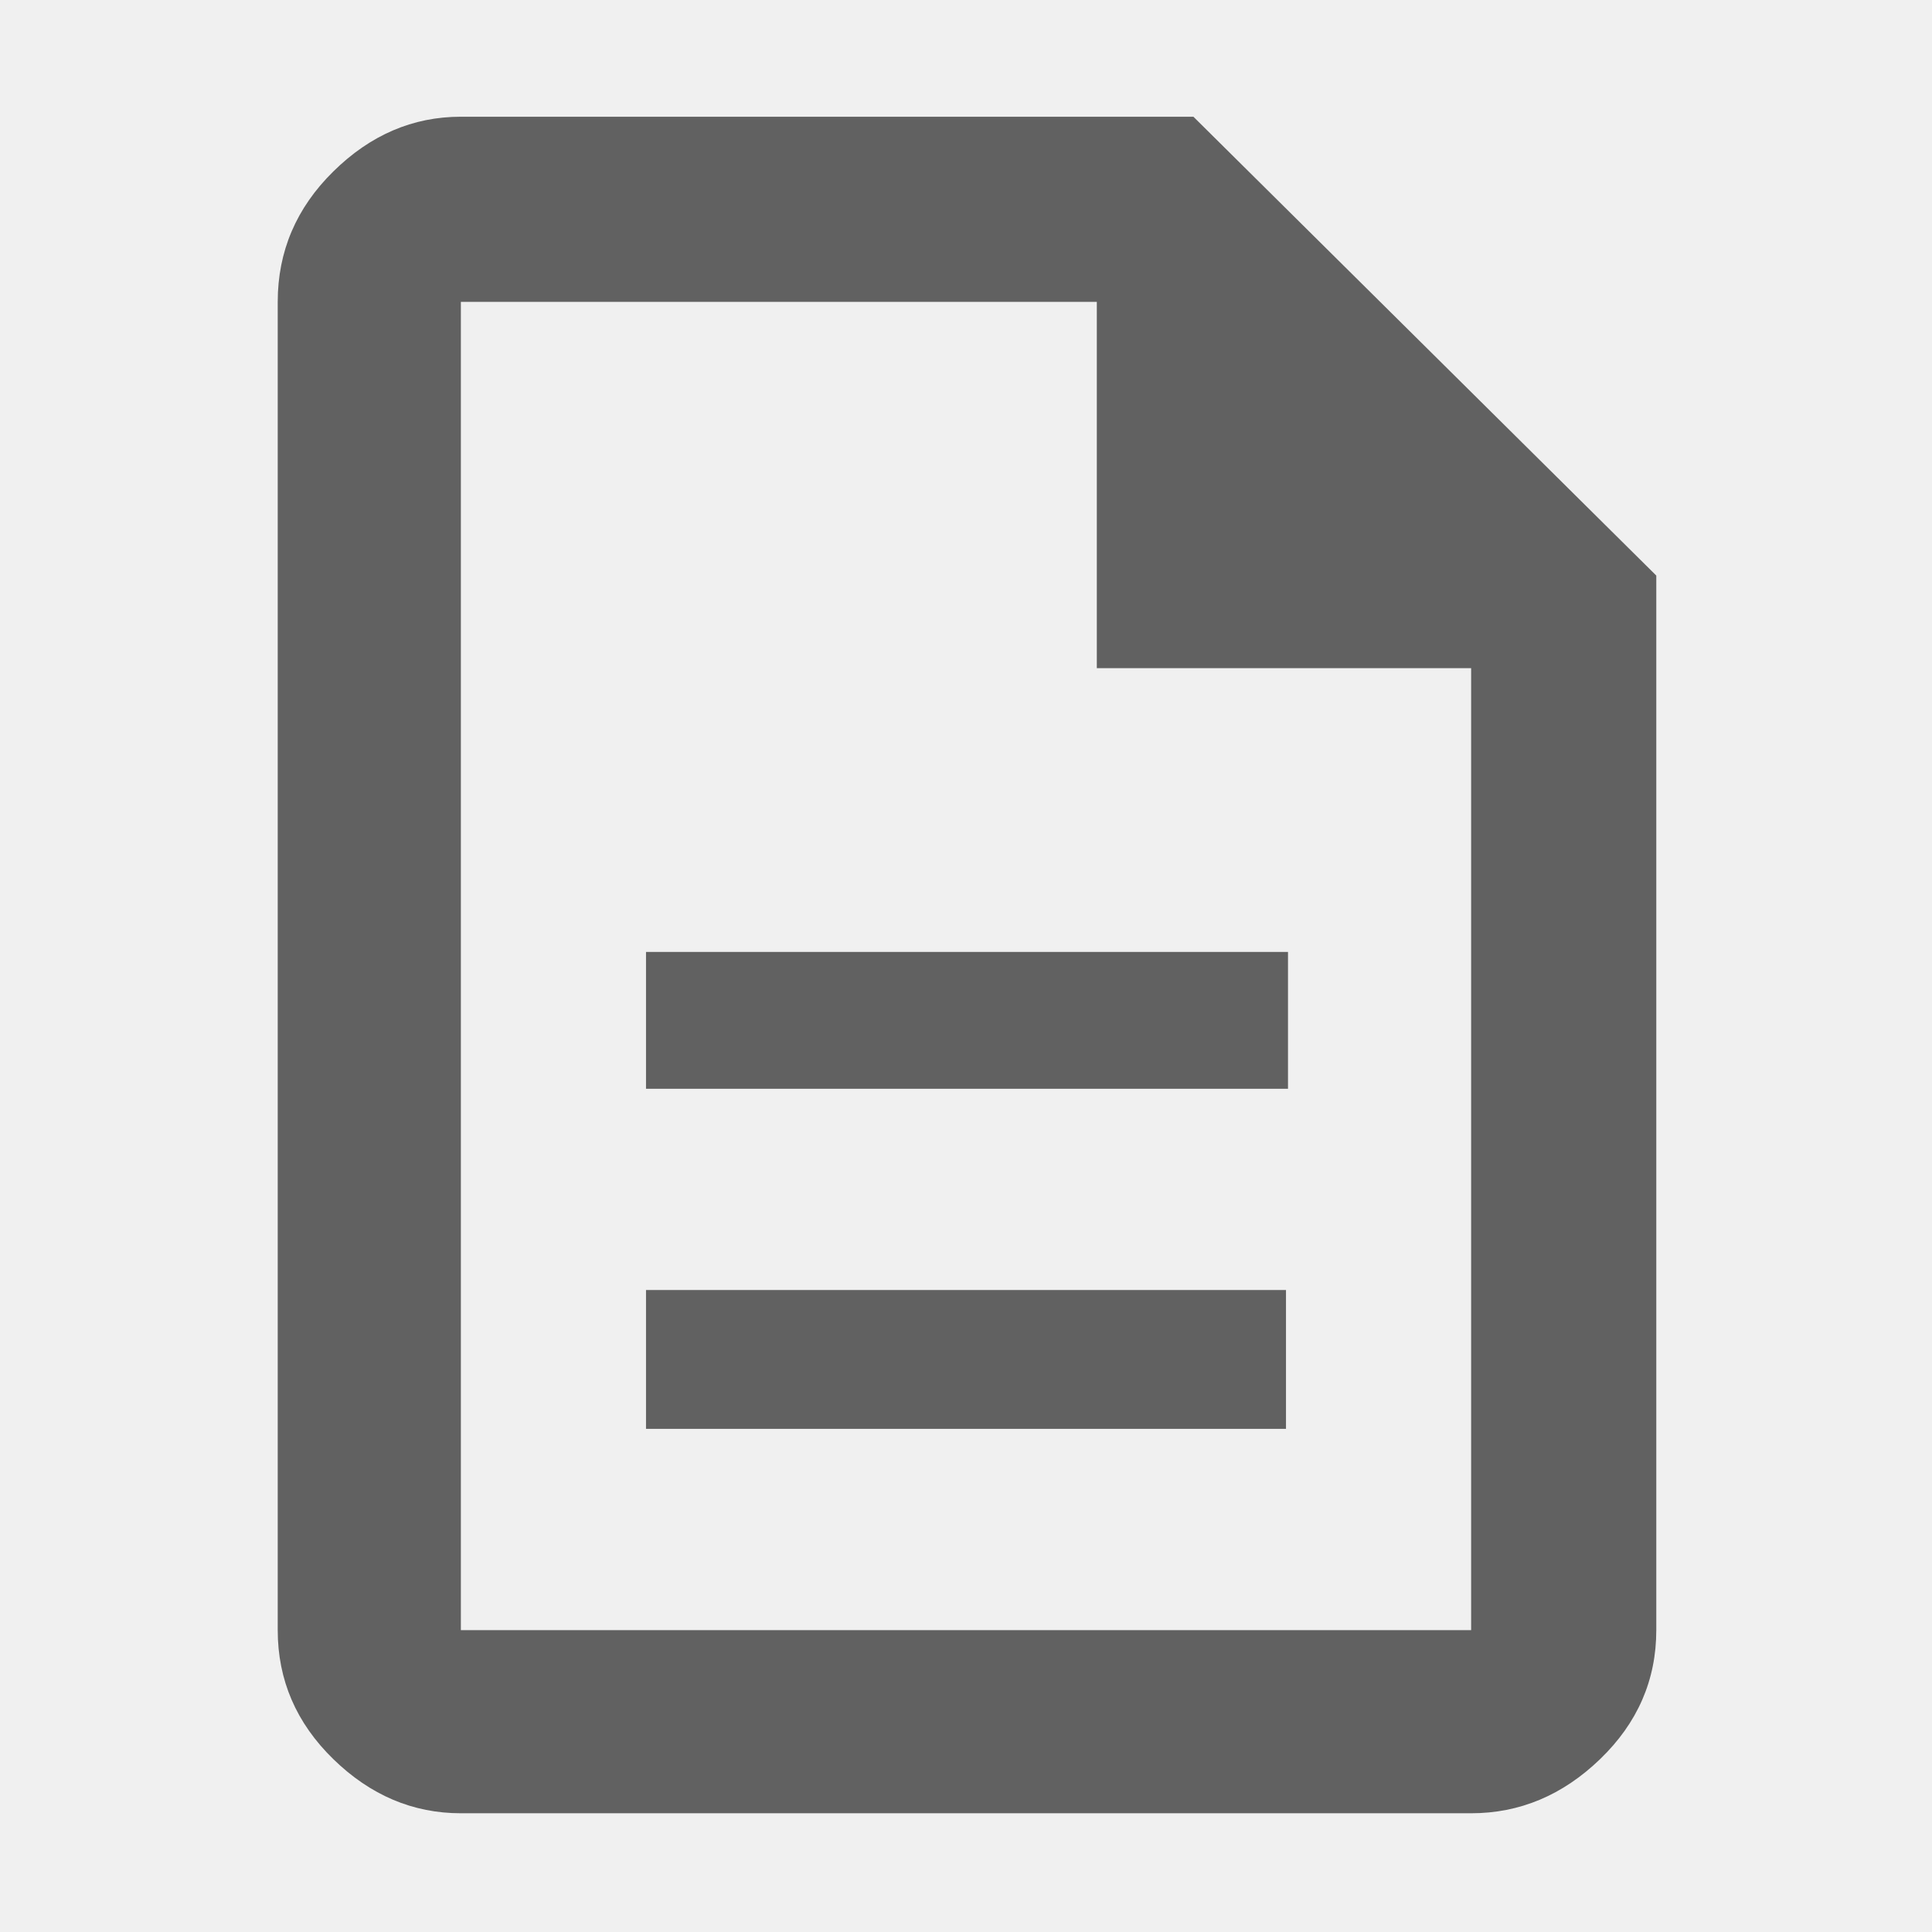
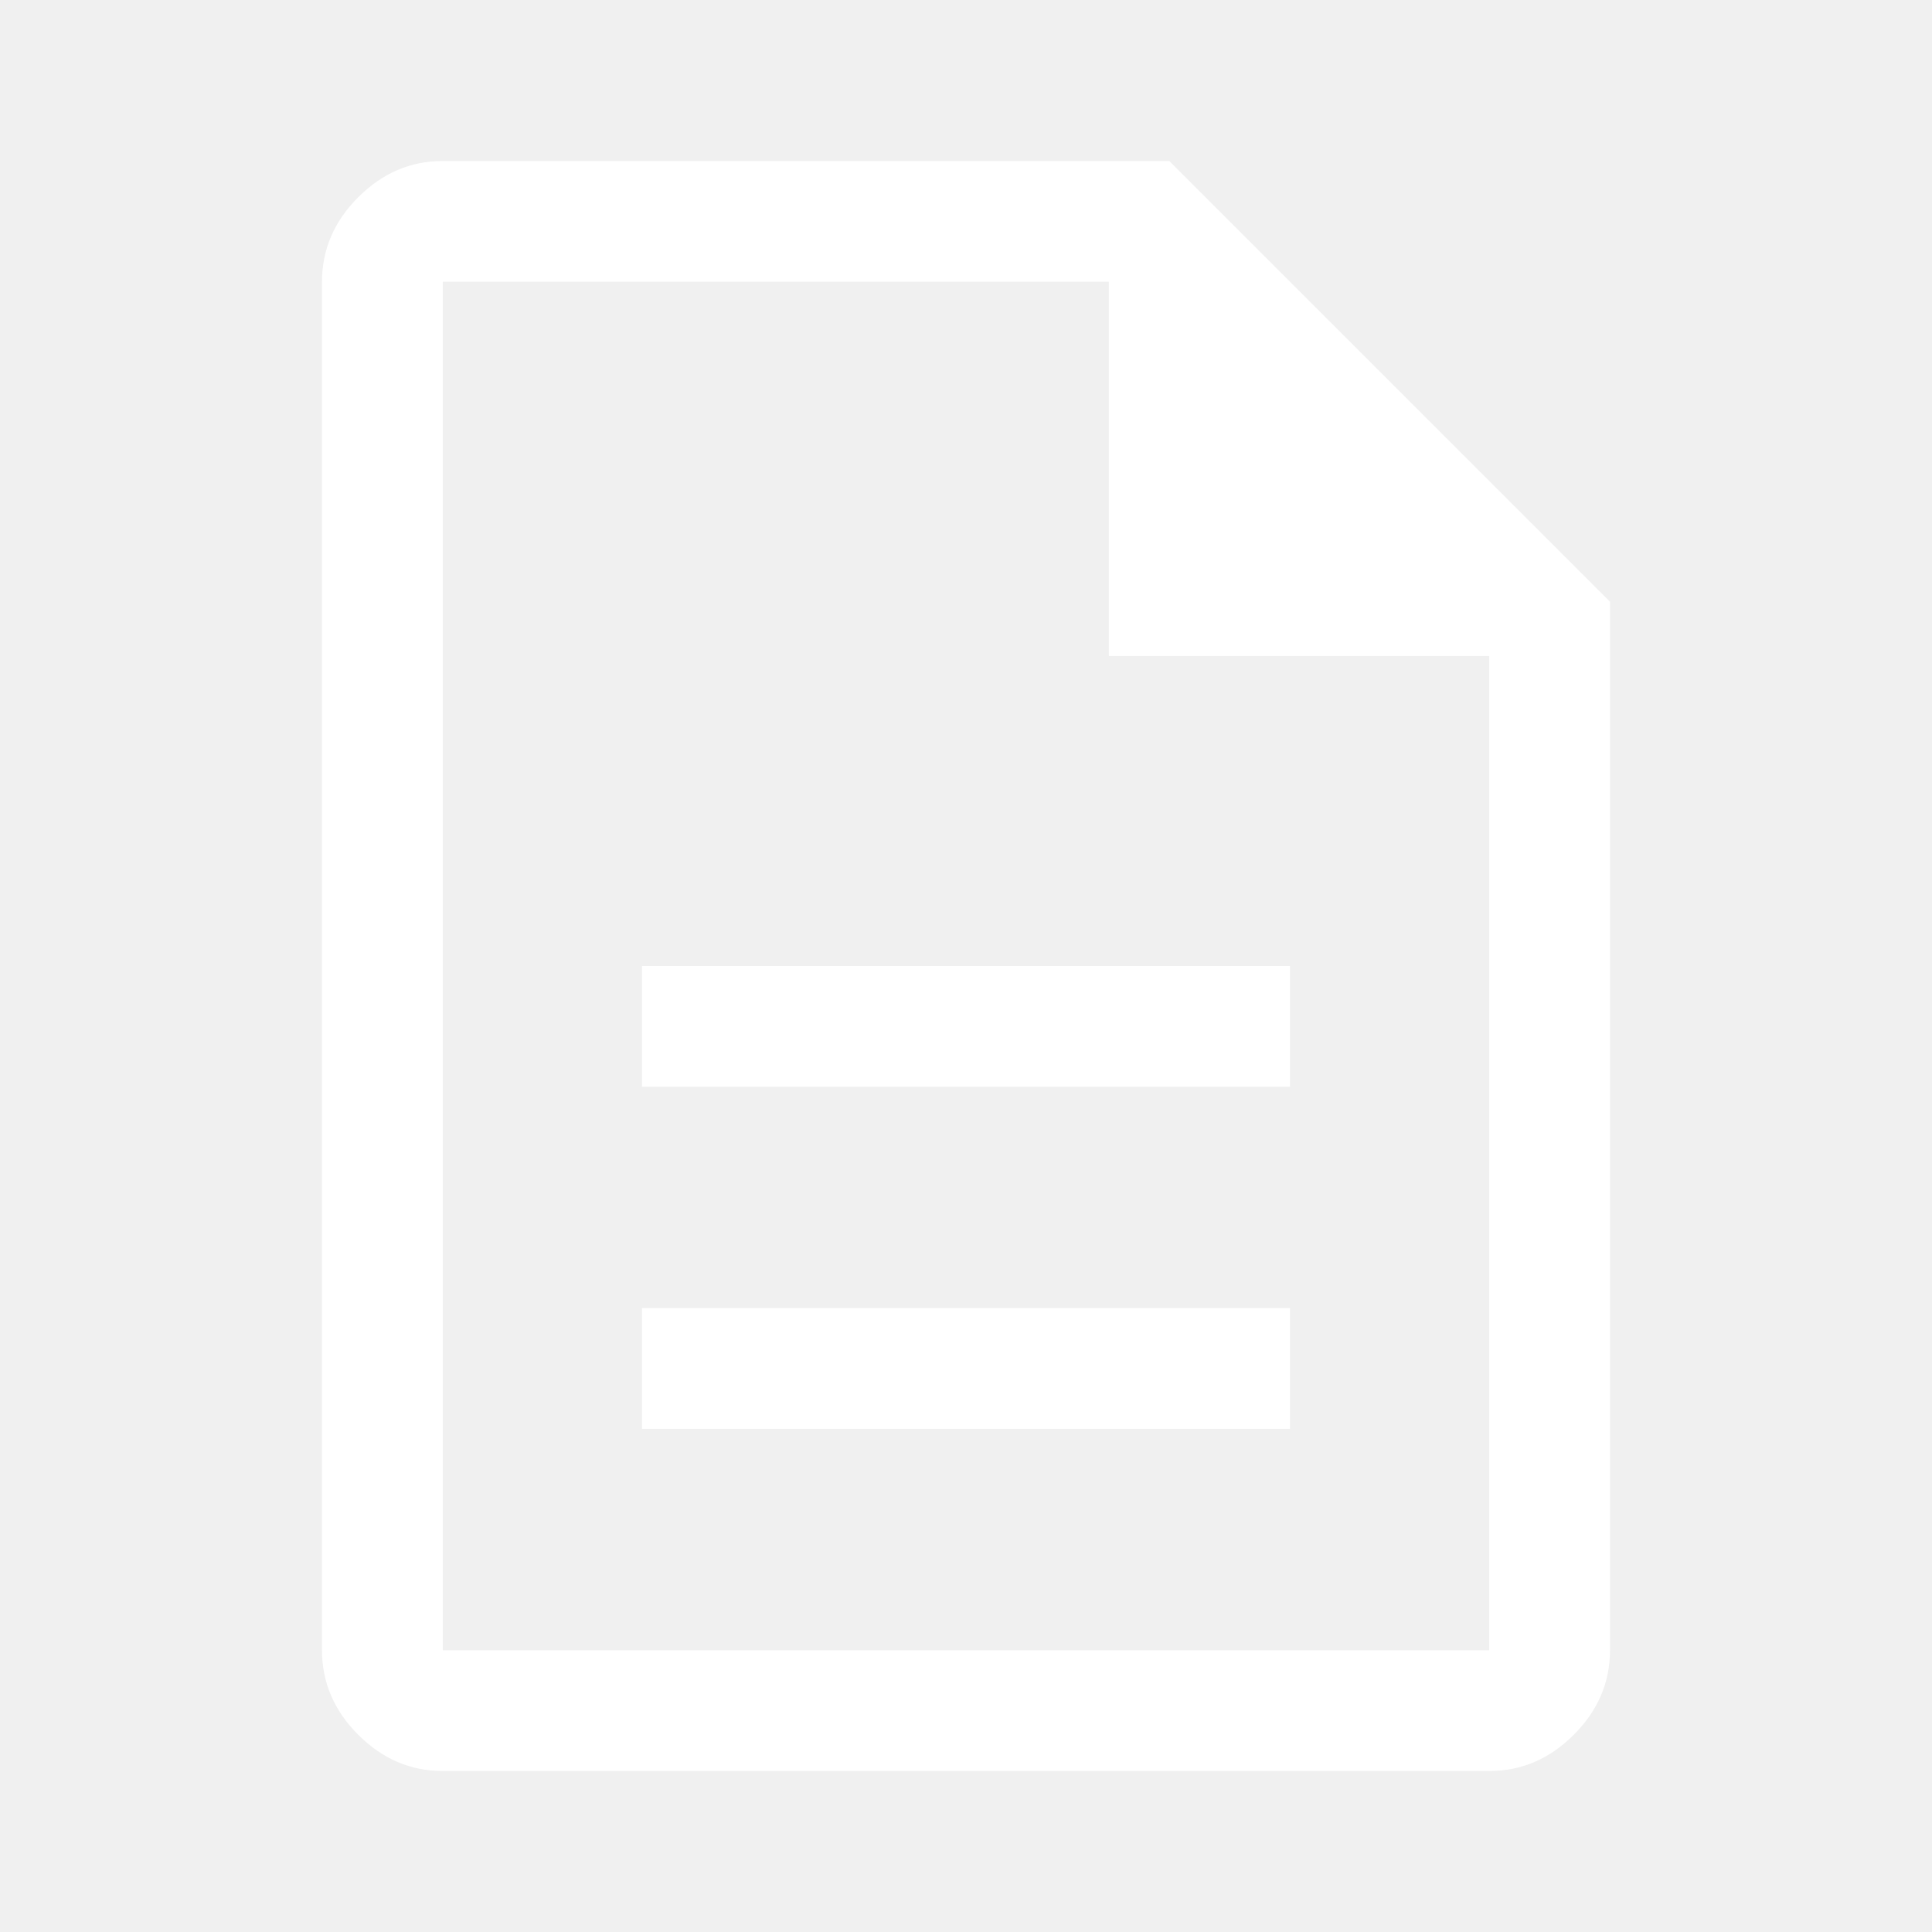
- <svg xmlns="http://www.w3.org/2000/svg" height="48px" viewBox="0 -960 960 960" width="48px" fill="#616161">
-   <path d="M321-250h318v-69H321v69Zm0-169h319v-68H321v68ZM229-59q-35.78 0-63.39-26.91Q138-112.83 138-150v-660q0-37.59 27.61-64.79Q193.22-902 229-902h364l230 228v524q0 37.17-27.91 64.09Q767.19-59 731-59H229Zm316-569v-182H229v660h502v-478H545ZM229-810v182-182 660-660Z" />
+ <svg xmlns="http://www.w3.org/2000/svg" height="48px" viewBox="0 -960 960 960" width="48px" fill="#ffffff">
+   <path d="M319-250h322v-60H319v60Zm0-170h322v-60H319v60ZM220-80q-24 0-42-18t-18-42v-680q0-24 18-42t42-18h361l219 219v521q0 24-18 42t-42 18H220Zm331-554v-186H220v680h520v-494H551ZM220-820v186-186 680-680Z" />
</svg>
